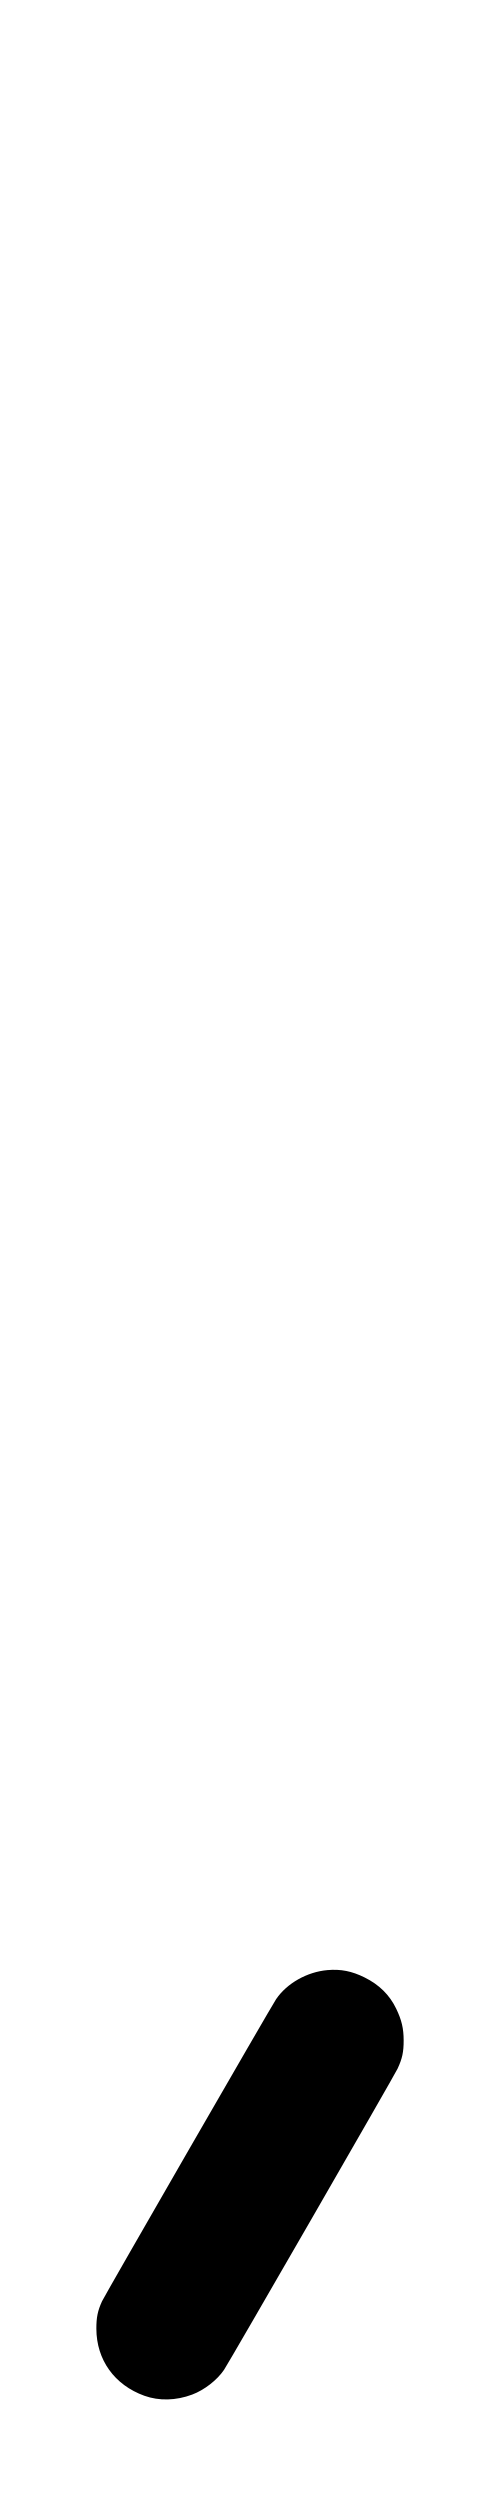
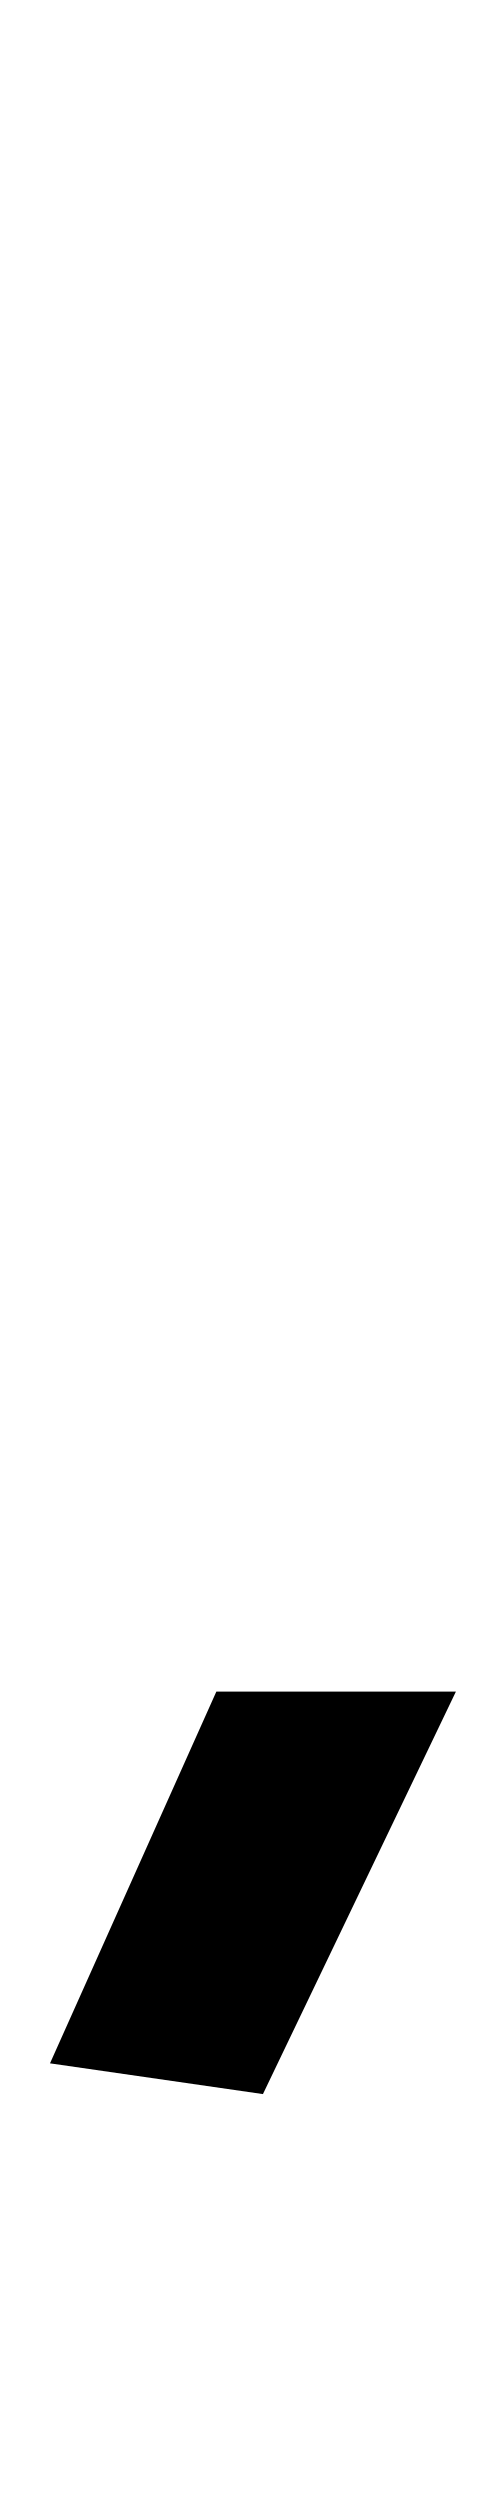
<svg xmlns="http://www.w3.org/2000/svg" width="200" height="1000" viewBox="0 0 200 1000" version="1.1" id="svg5">
-   <path d="M131.000 788.039 C 122.841 788.745,114.757 793.317,110.443 799.667 C 108.587 802.399,41.902 918.121,40.813 920.500 C 39.084 924.278,38.528 926.969,38.543 931.500 C 38.584 943.949,45.779 953.991,57.749 958.307 C 63.623 960.424,70.419 960.256,76.872 957.833 C 81.716 956.014,86.818 952.054,89.599 947.953 C 91.562 945.060,157.766 830.180,159.016 827.500 C 160.905 823.450,161.471 820.826,161.462 816.167 C 161.452 811.366,160.676 808.054,158.490 803.500 C 155.849 797.994,151.699 793.888,145.833 790.976 C 140.746 788.451,136.336 787.578,131.000 788.039 " stroke="none" fill-rule="evenodd" fill="#000000" />
+   <defs id="defs1" />
+   <path style="fill:#000000;stroke:none;stroke-width:2.721;stroke-linecap:round;stroke-linejoin:round;paint-order:fill markers stroke" d="M 86.542,676.641 H 182.362 L 105.173,837.638 20,825.338 Z" id="path2" />
</svg>
